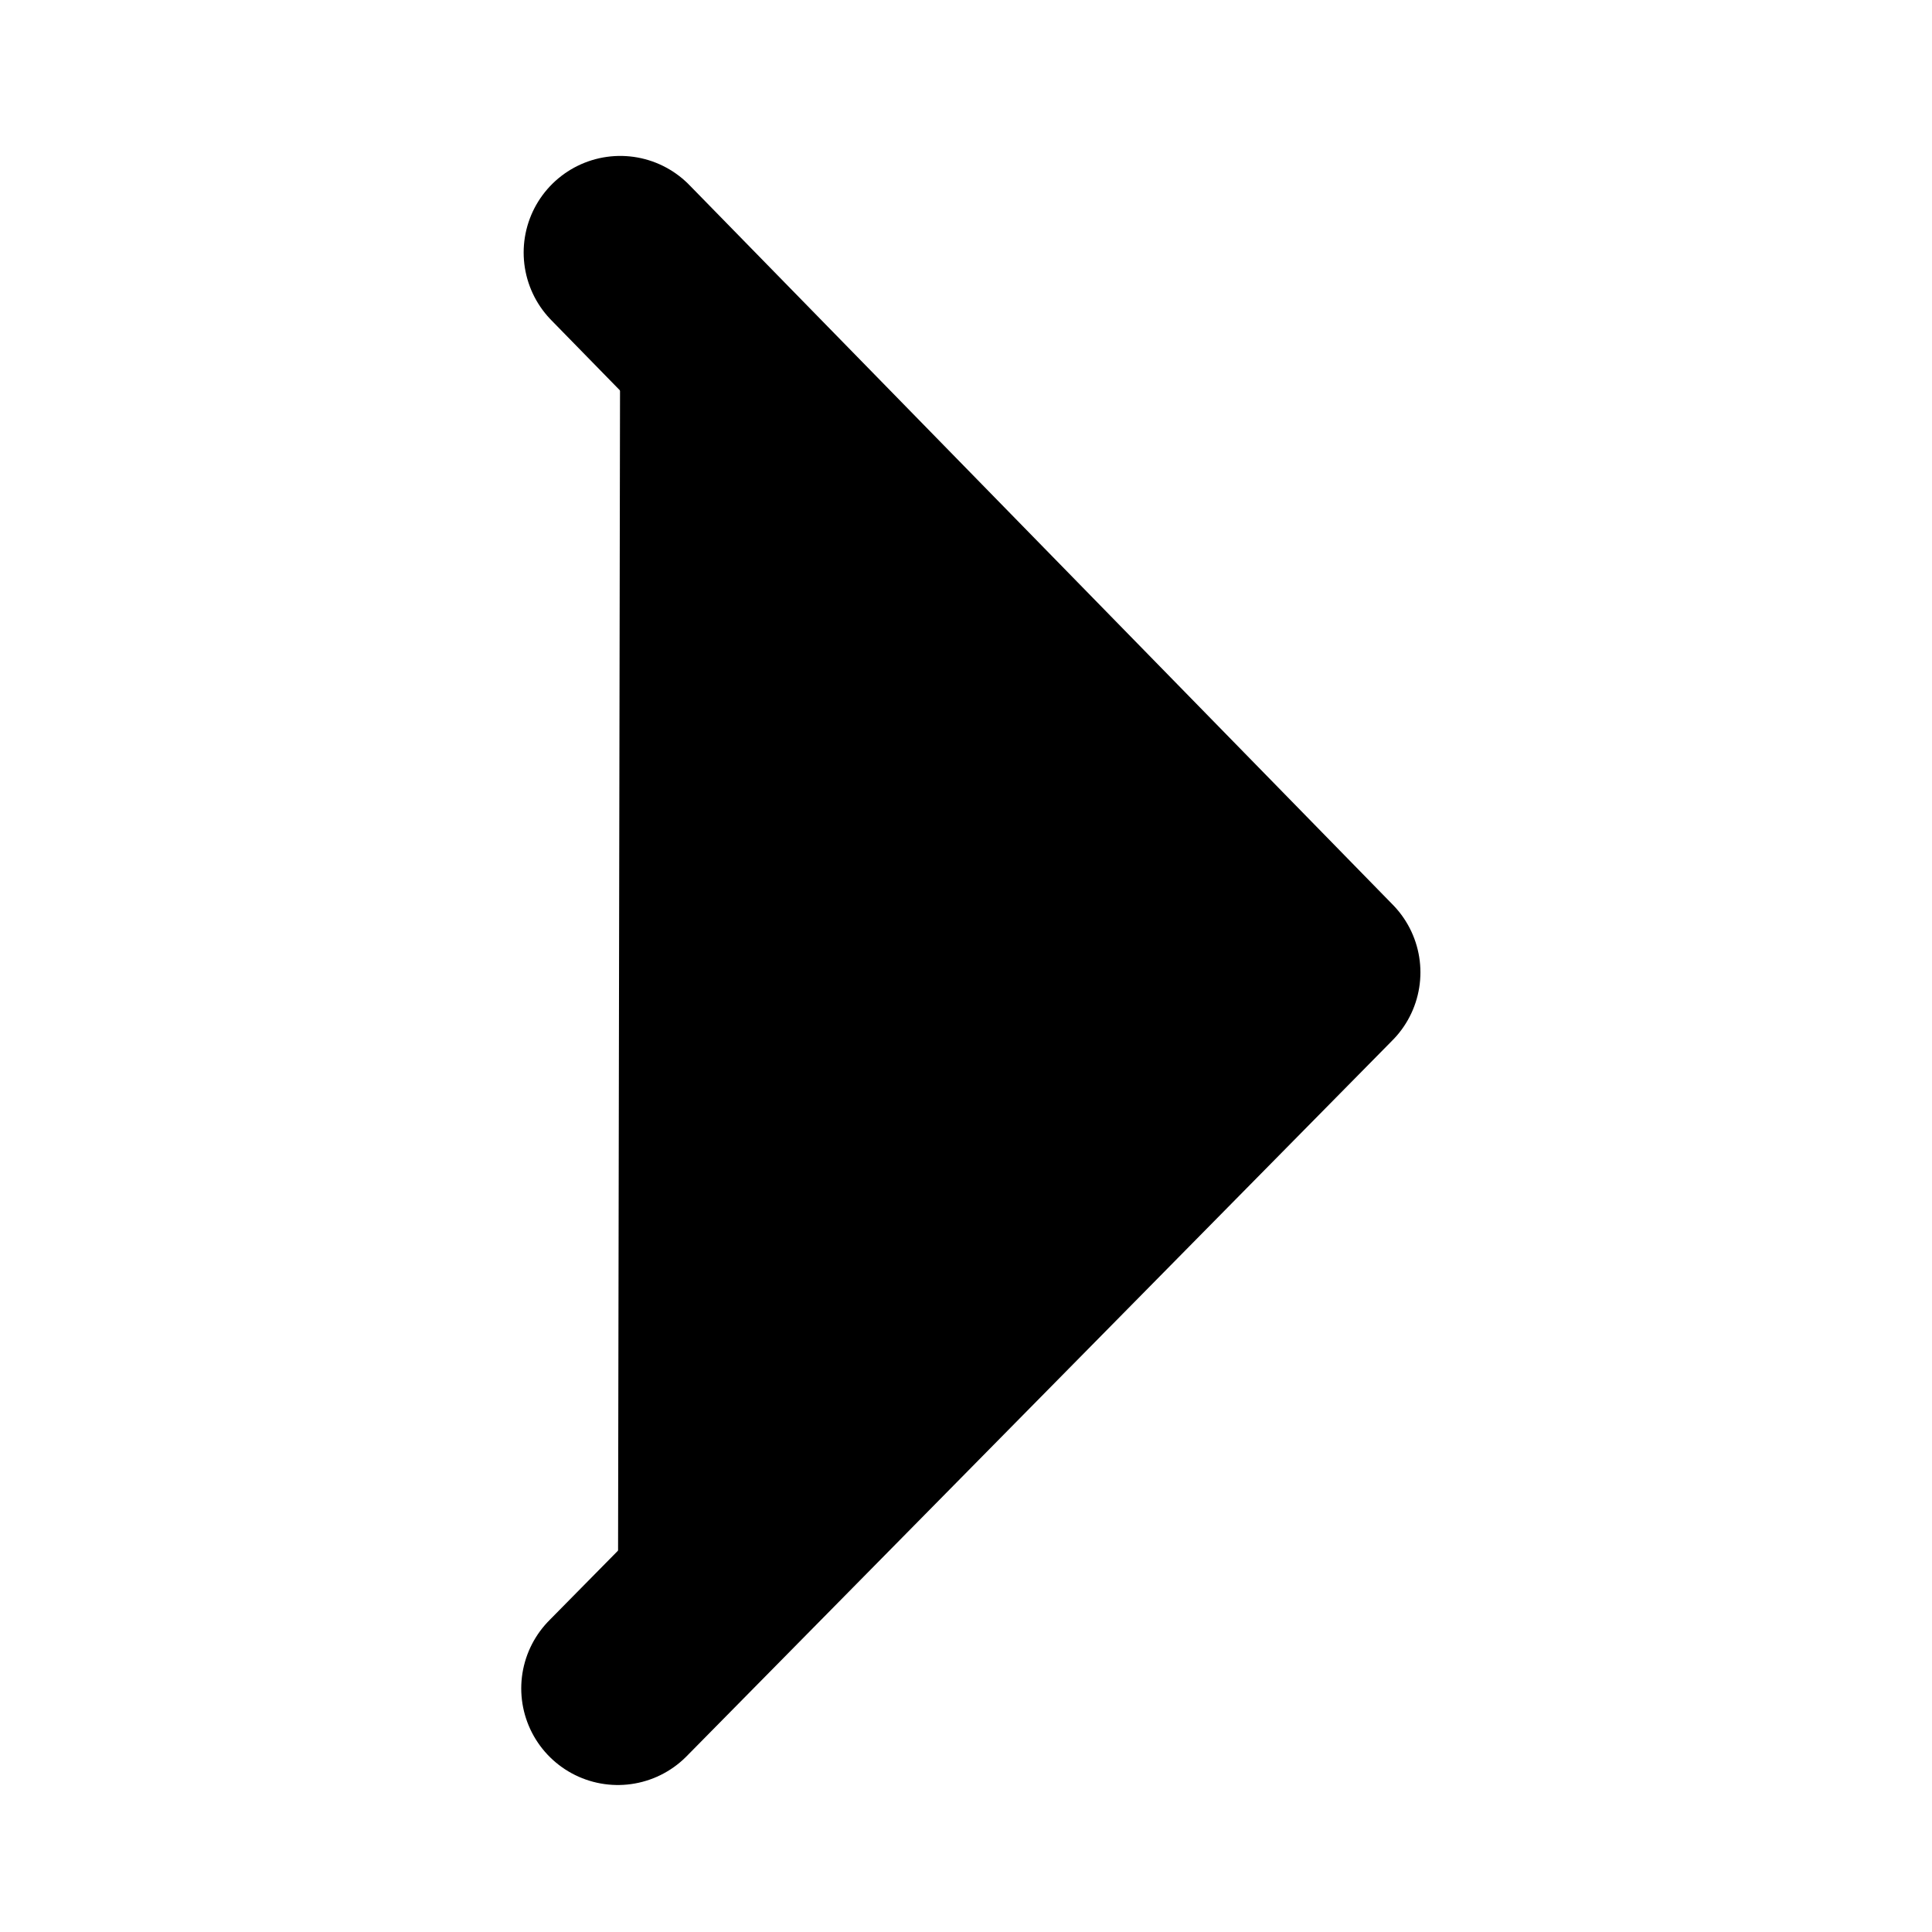
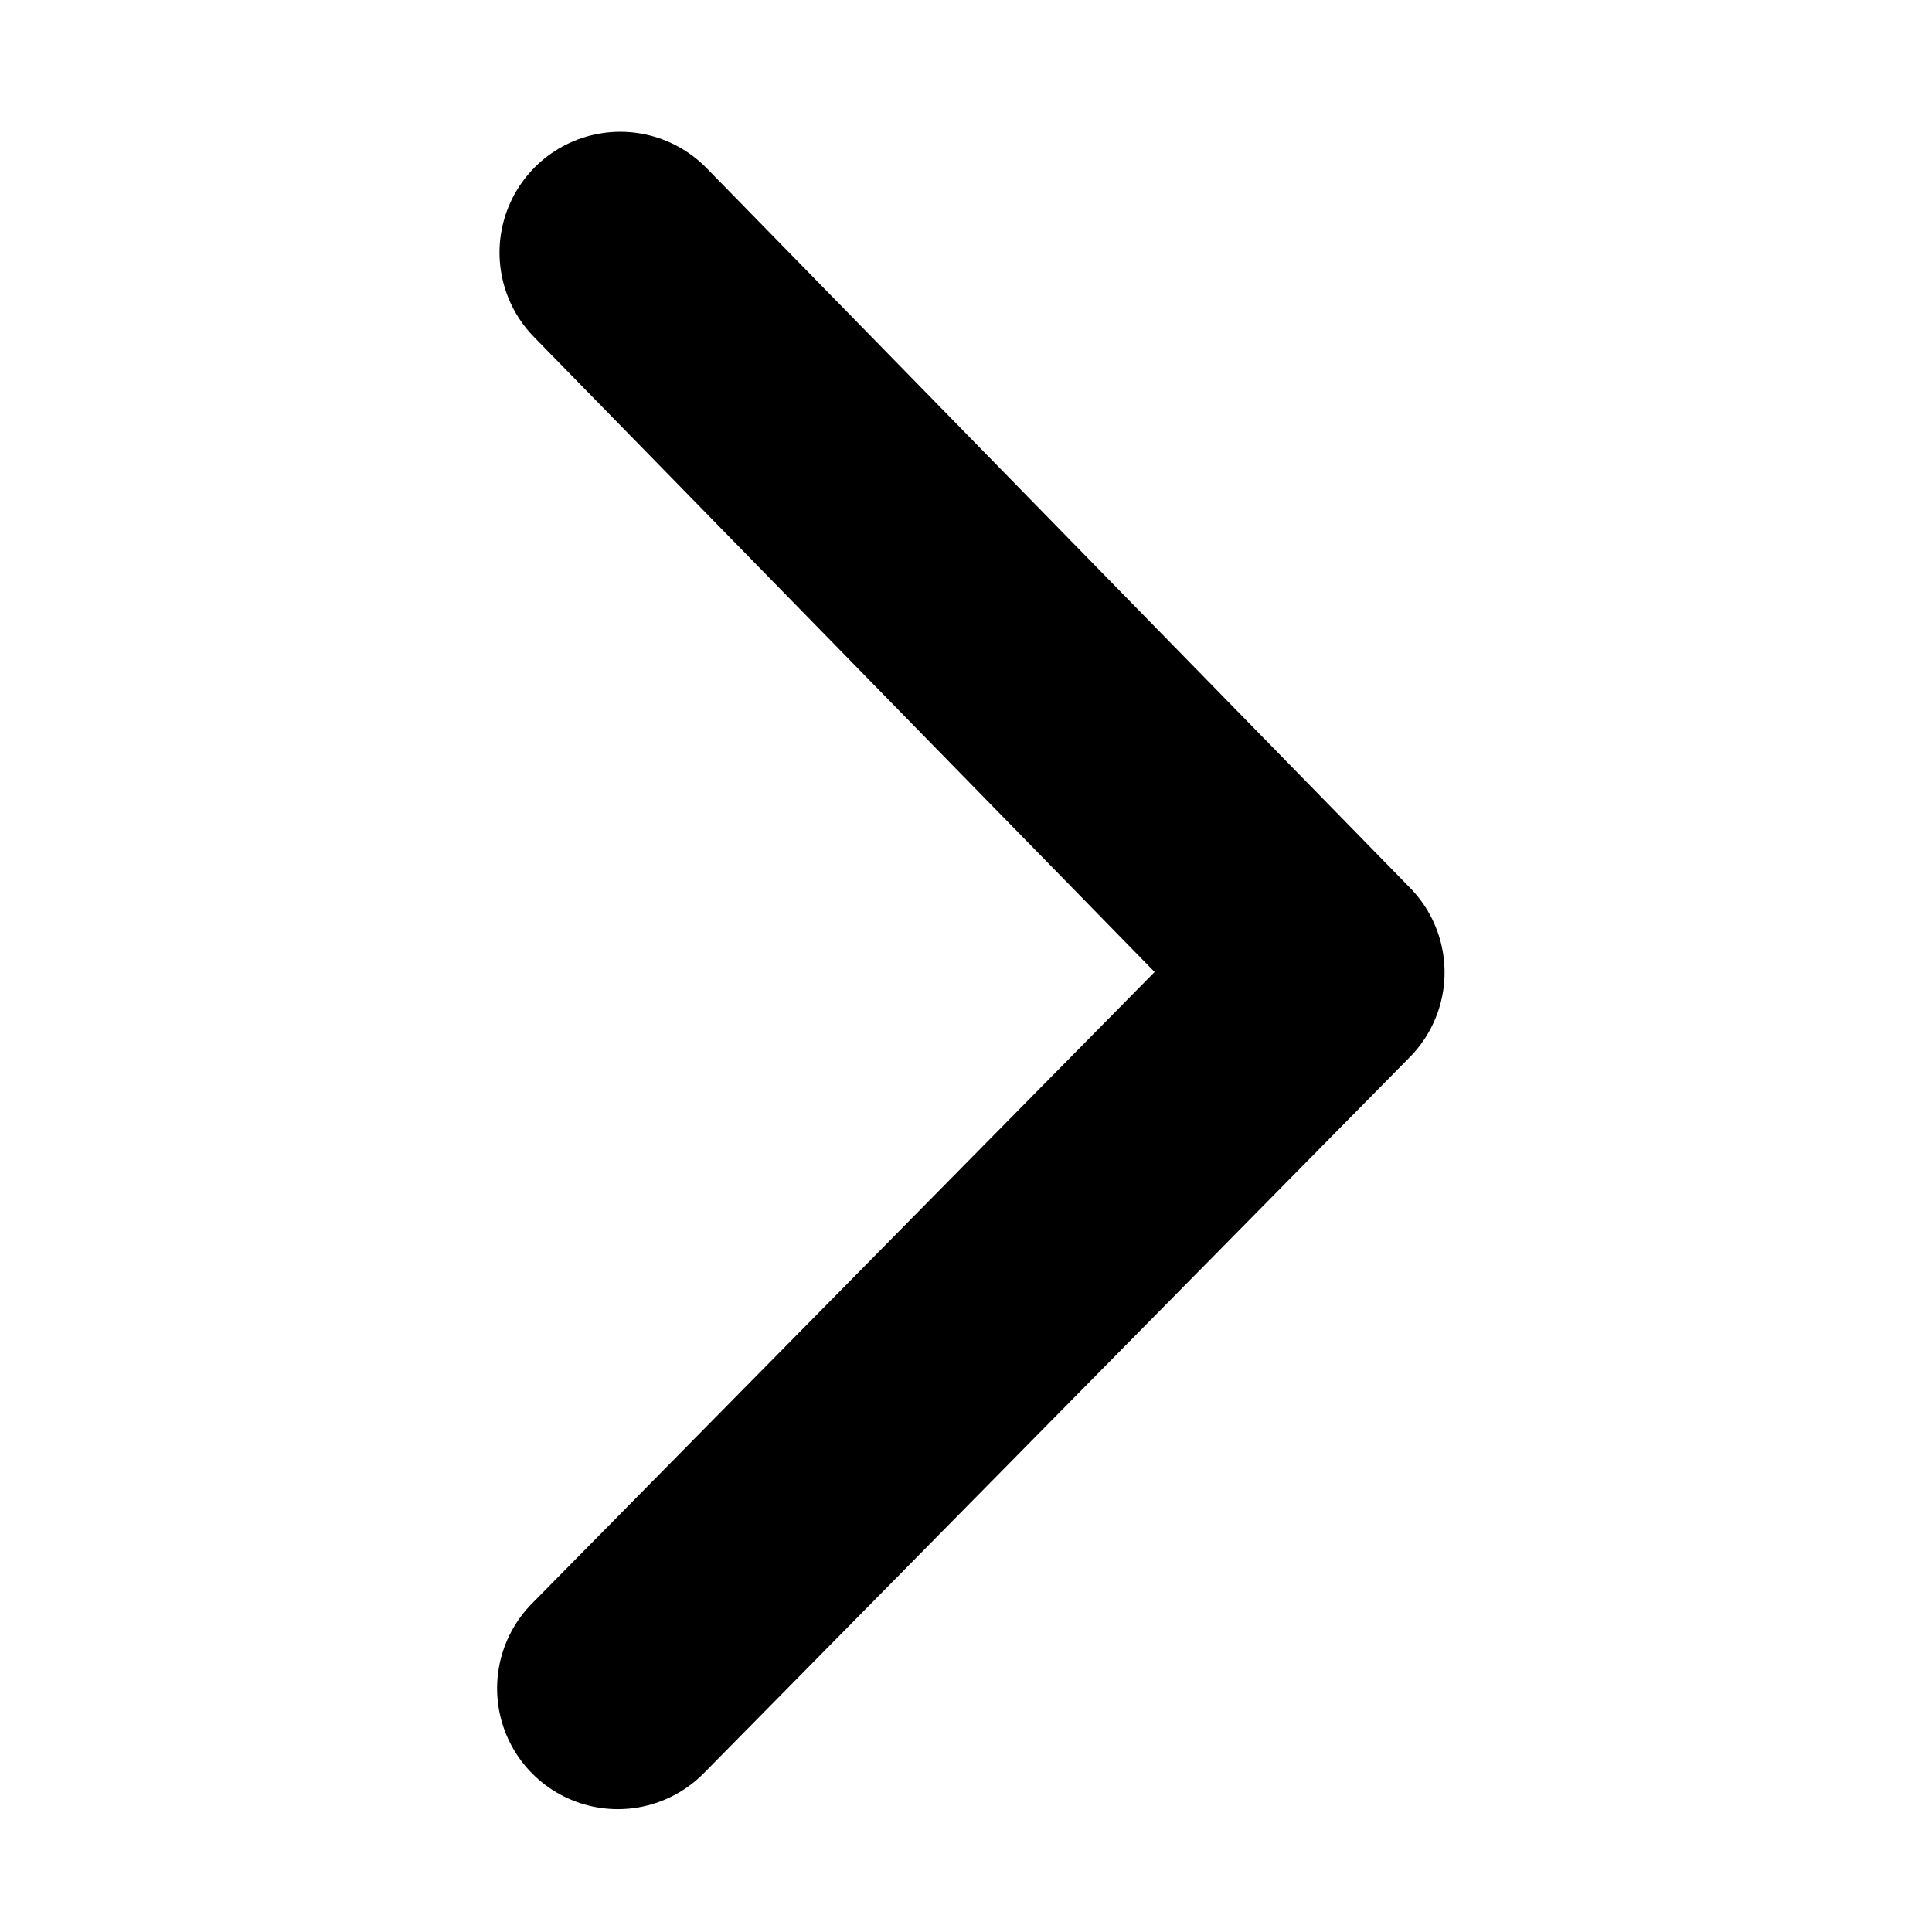
- <svg xmlns="http://www.w3.org/2000/svg" viewBox="0 0 24 24" stroke="currentColor">
-   <path d="M7.675 20.974l8.77-8.895-8.74-8.942v0" stroke-width="2.4" stroke-linecap="round" stroke-linejoin="round" paint-order="markers fill stroke" />
+ <svg xmlns="http://www.w3.org/2000/svg" viewBox="0 0 24 24" stroke="currentColor" fill="none">
+   <path d="M7.675 20.974l8.77-8.895-8.74-8.942v0" stroke-width="3" stroke-linecap="round" stroke-linejoin="round" paint-order="markers fill stroke" />
</svg>
